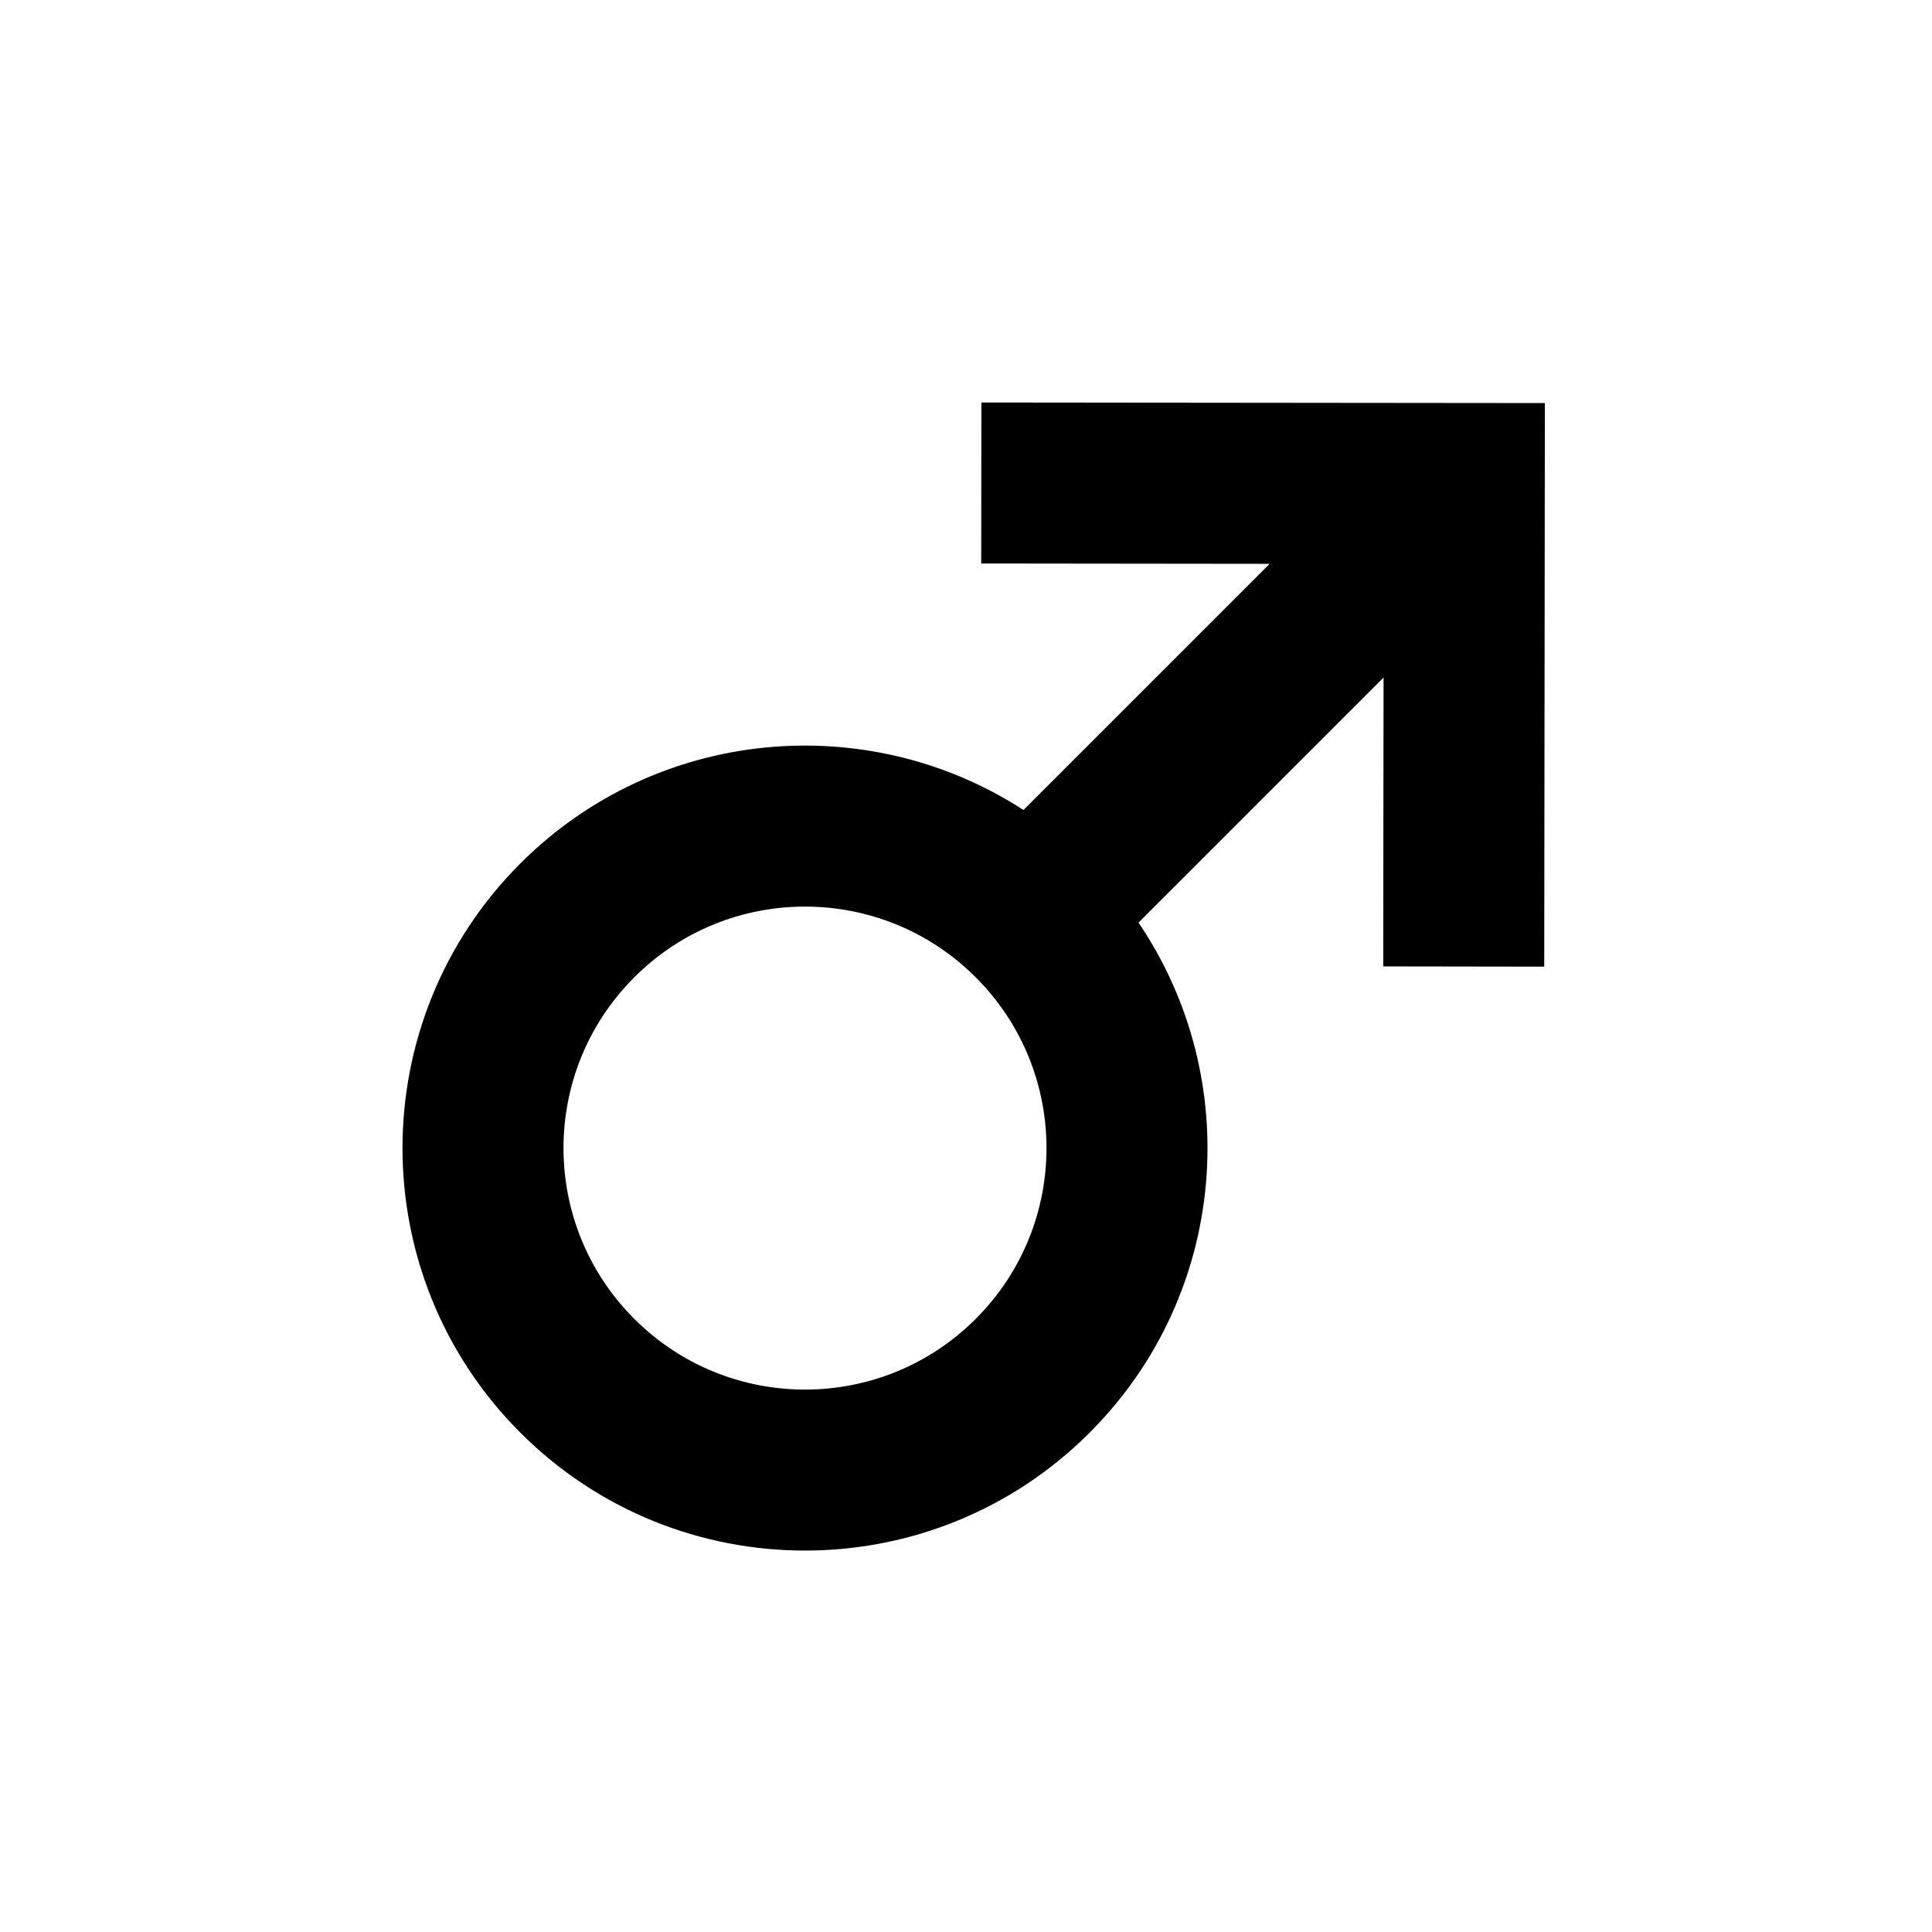
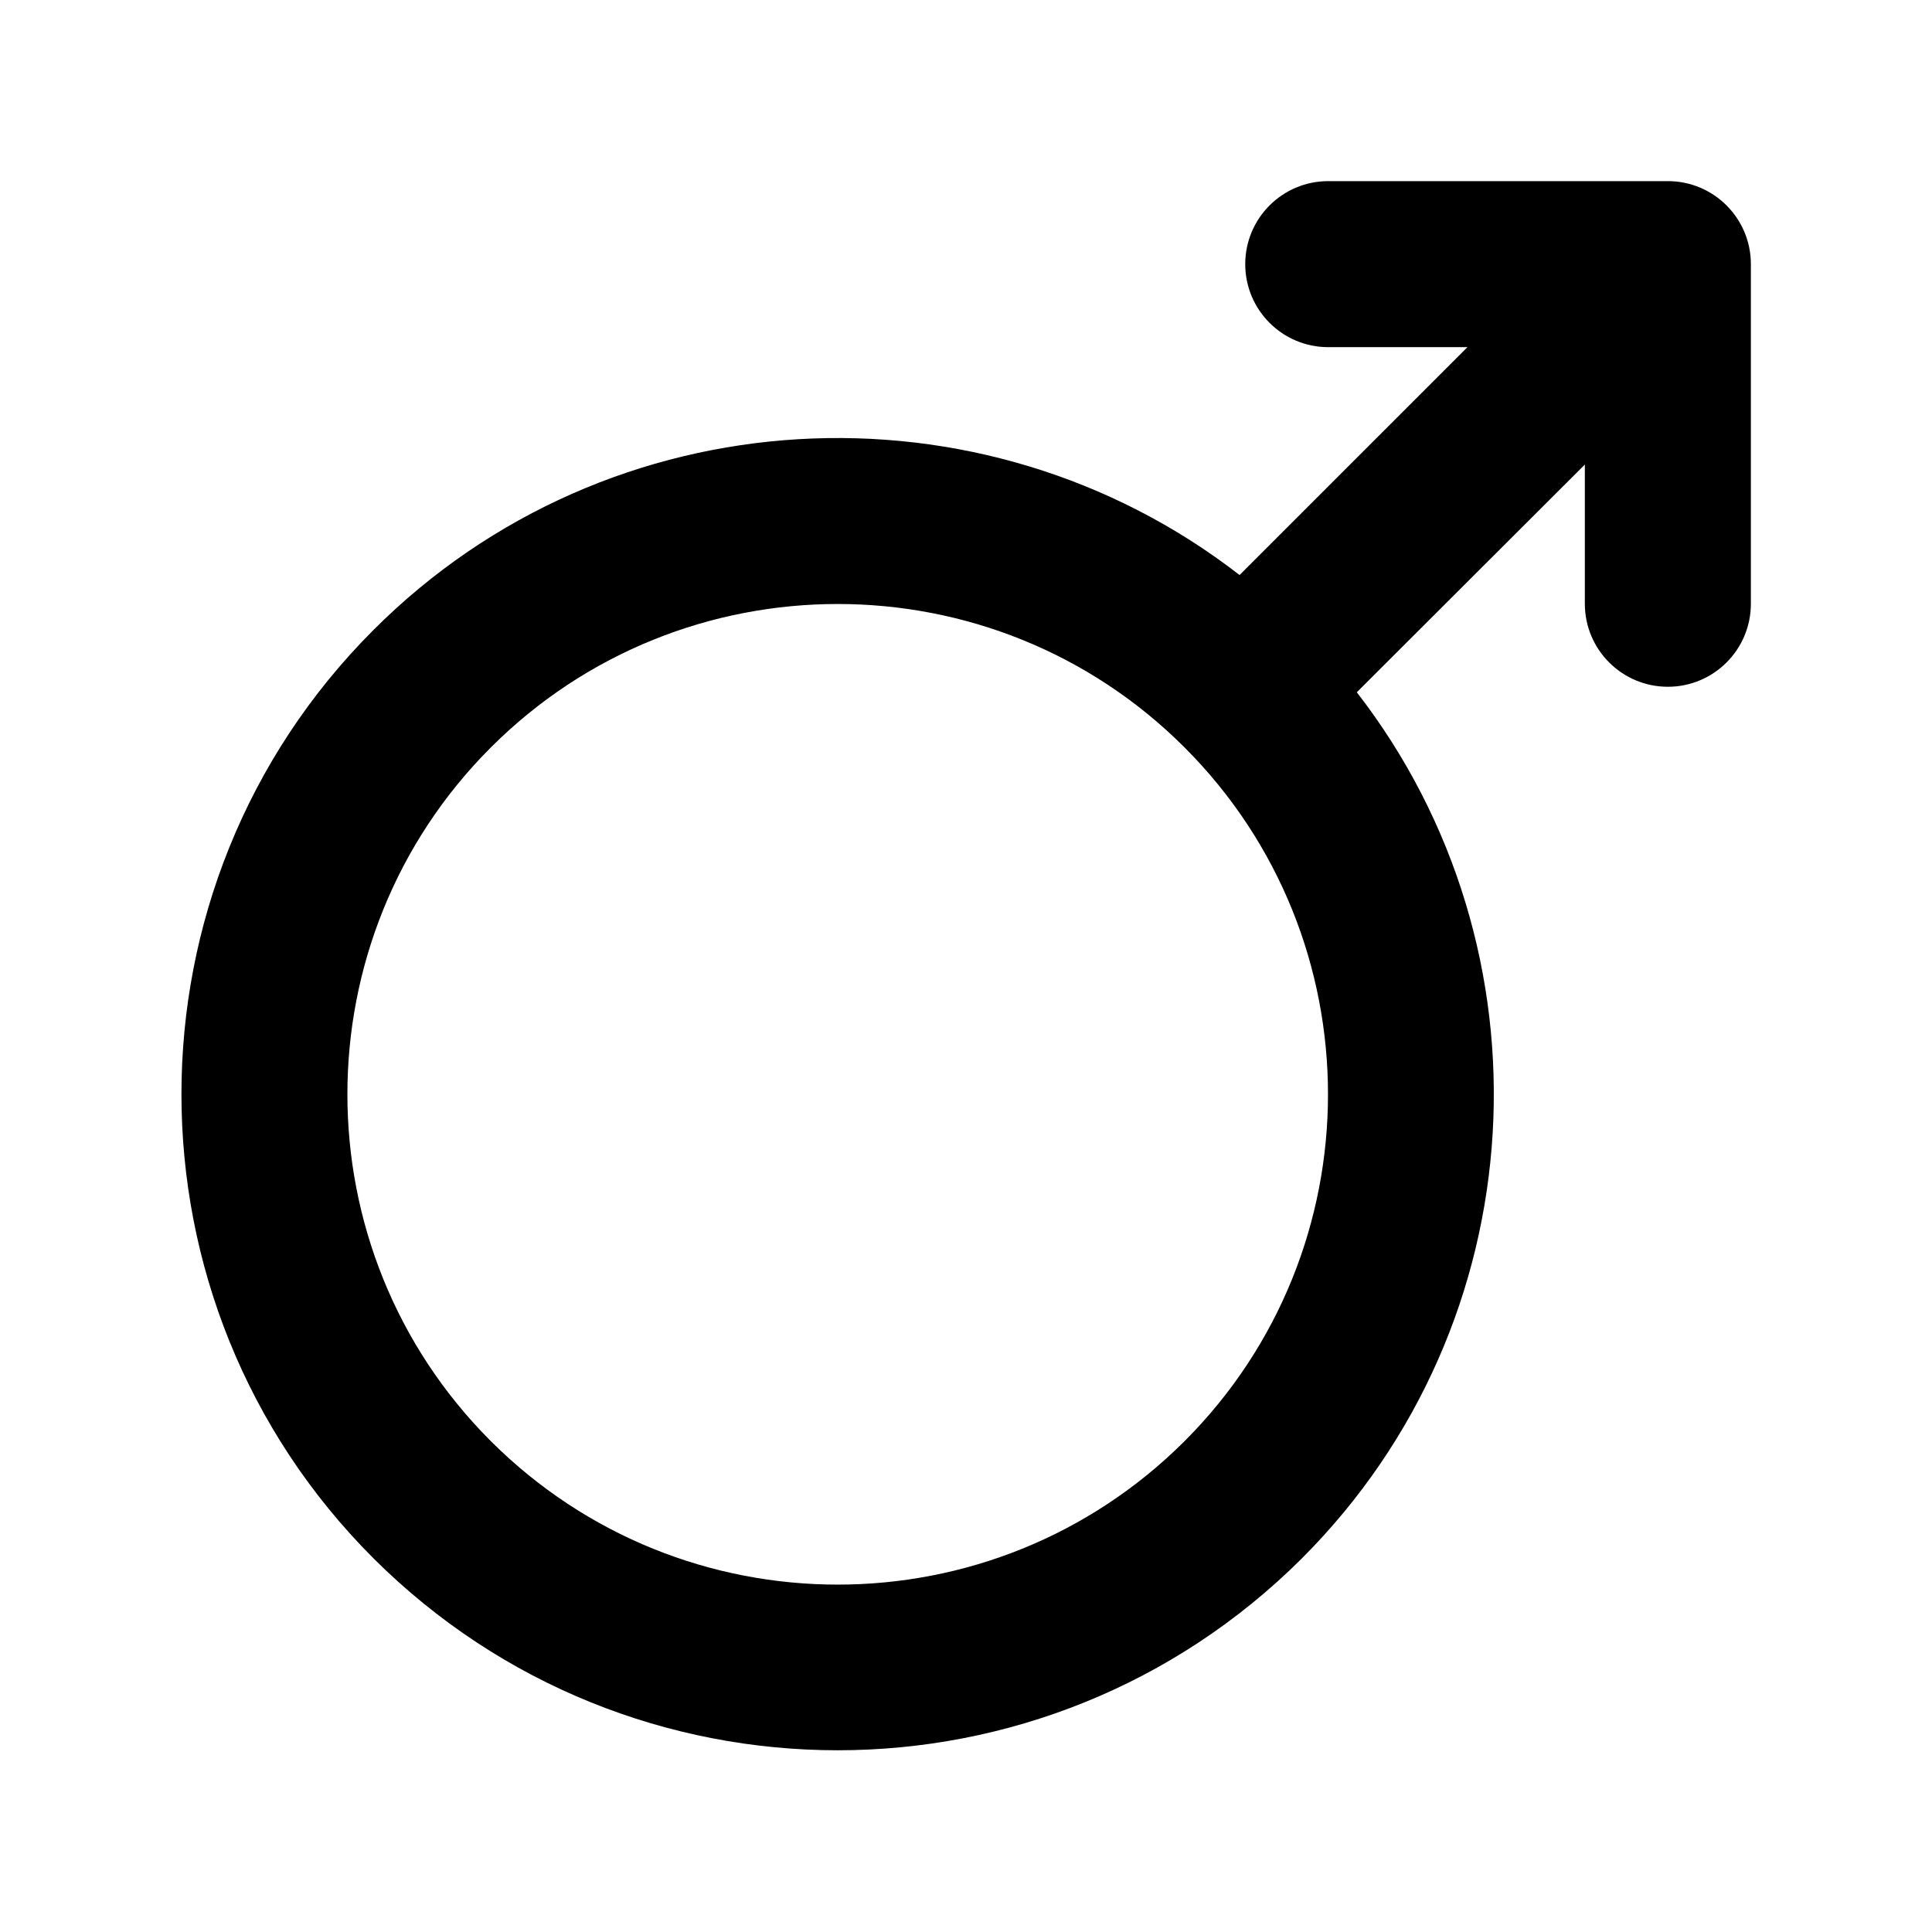
- <svg xmlns="http://www.w3.org/2000/svg" fill="none" height="24" viewBox="0 0 24 24" width="24">
-   <path clip-rule="evenodd" d="M12.189 7L12.191 5L19.191 5.007L19.183 12.008L17.183 12.005L17.187 8.417L14.143 11.461C15.461 13.406 15.259 16.074 13.536 17.797C11.583 19.75 8.417 19.75 6.464 17.797C4.512 15.845 4.512 12.679 6.464 10.726C8.162 9.029 10.777 8.807 12.714 10.062L15.772 7.004L12.189 7ZM7.879 12.141C9.05 10.969 10.95 10.969 12.121 12.141C13.293 13.312 13.293 15.212 12.121 16.383C10.95 17.555 9.05 17.555 7.879 16.383C6.707 15.212 6.707 13.312 7.879 12.141Z" fill="currentColor" fill-rule="evenodd" />
+ <svg xmlns="http://www.w3.org/2000/svg" height="512" viewBox="0 0 512 512" width="512">
+   <path d="M442,48H352a22,22,0,0,0,0,44h36.89L328.5,152.39c-68.19-52.86-167-48-229.54,14.57h0C31.12,234.81,31.12,345.19,99,413A174.21,174.21,0,0,0,345,413c62.57-62.58,67.43-161.35,14.57-229.54L420,123.11V160a22,22,0,0,0,44,0V70A22,22,0,0,0,442,48ZM313.92,381.92a130.13,130.13,0,0,1-183.84,0c-50.69-50.68-50.69-133.16,0-183.84s133.16-50.69,183.84,0S364.61,331.24,313.92,381.92Z" />
</svg>
